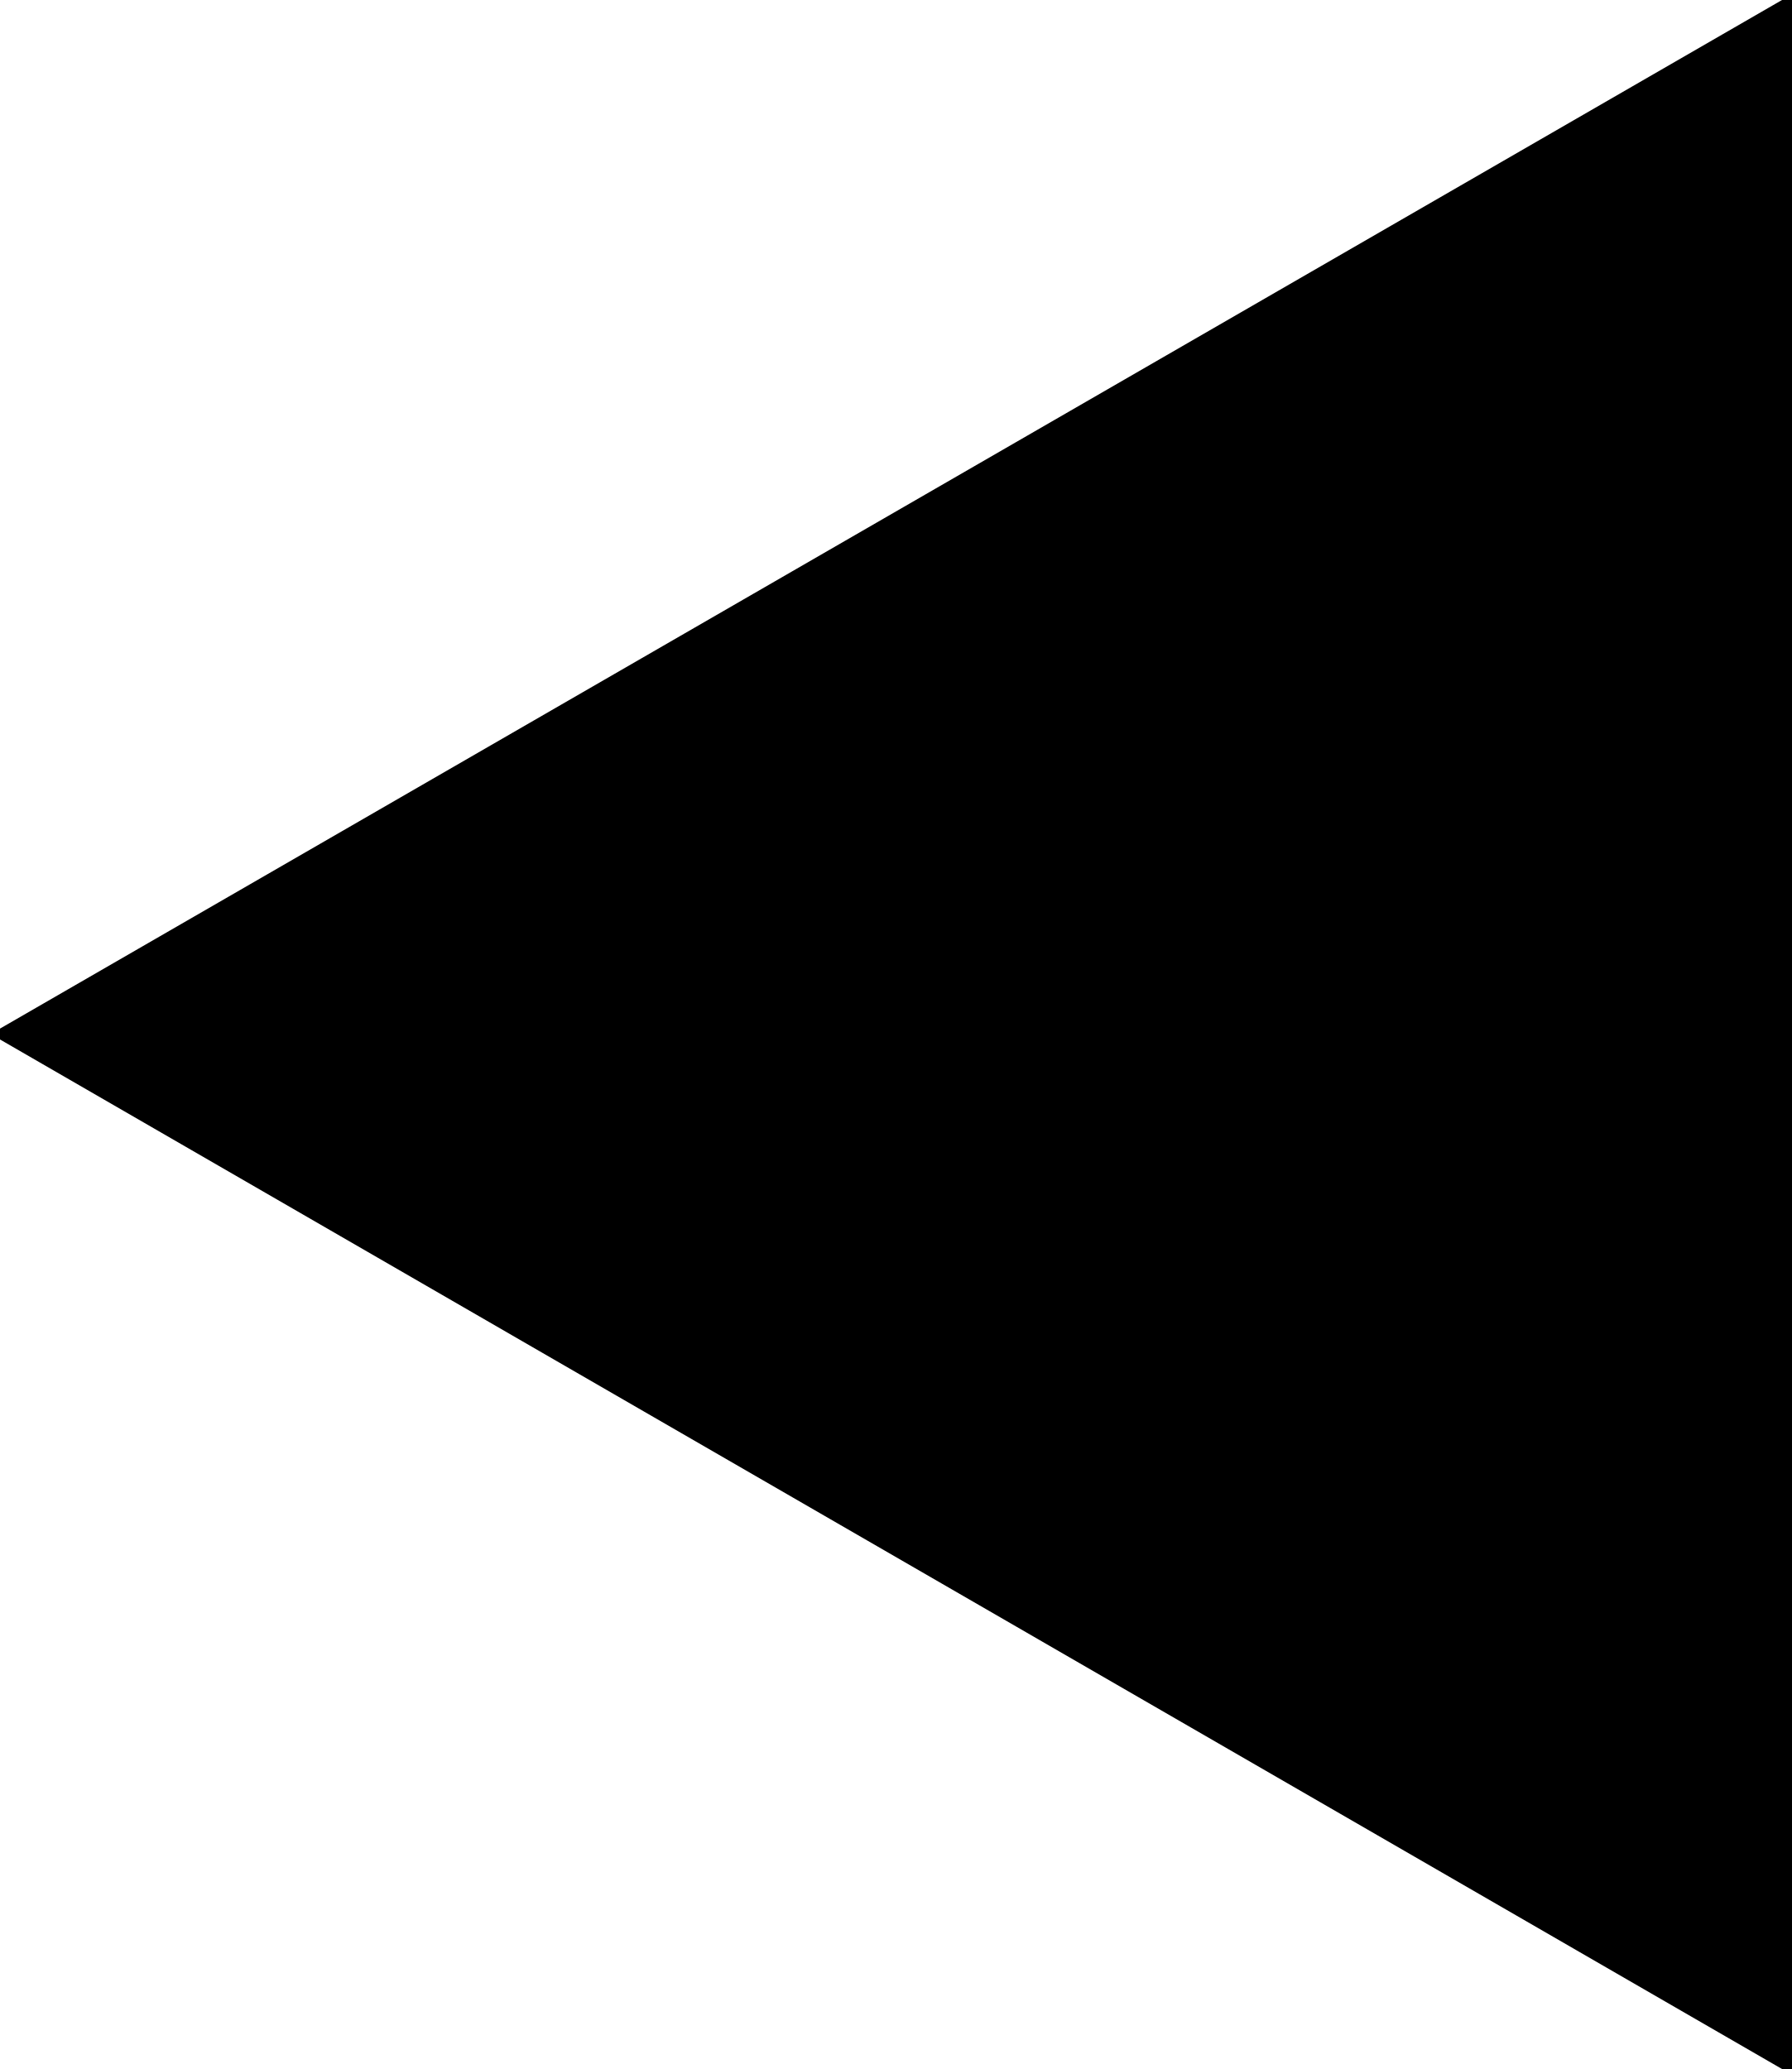
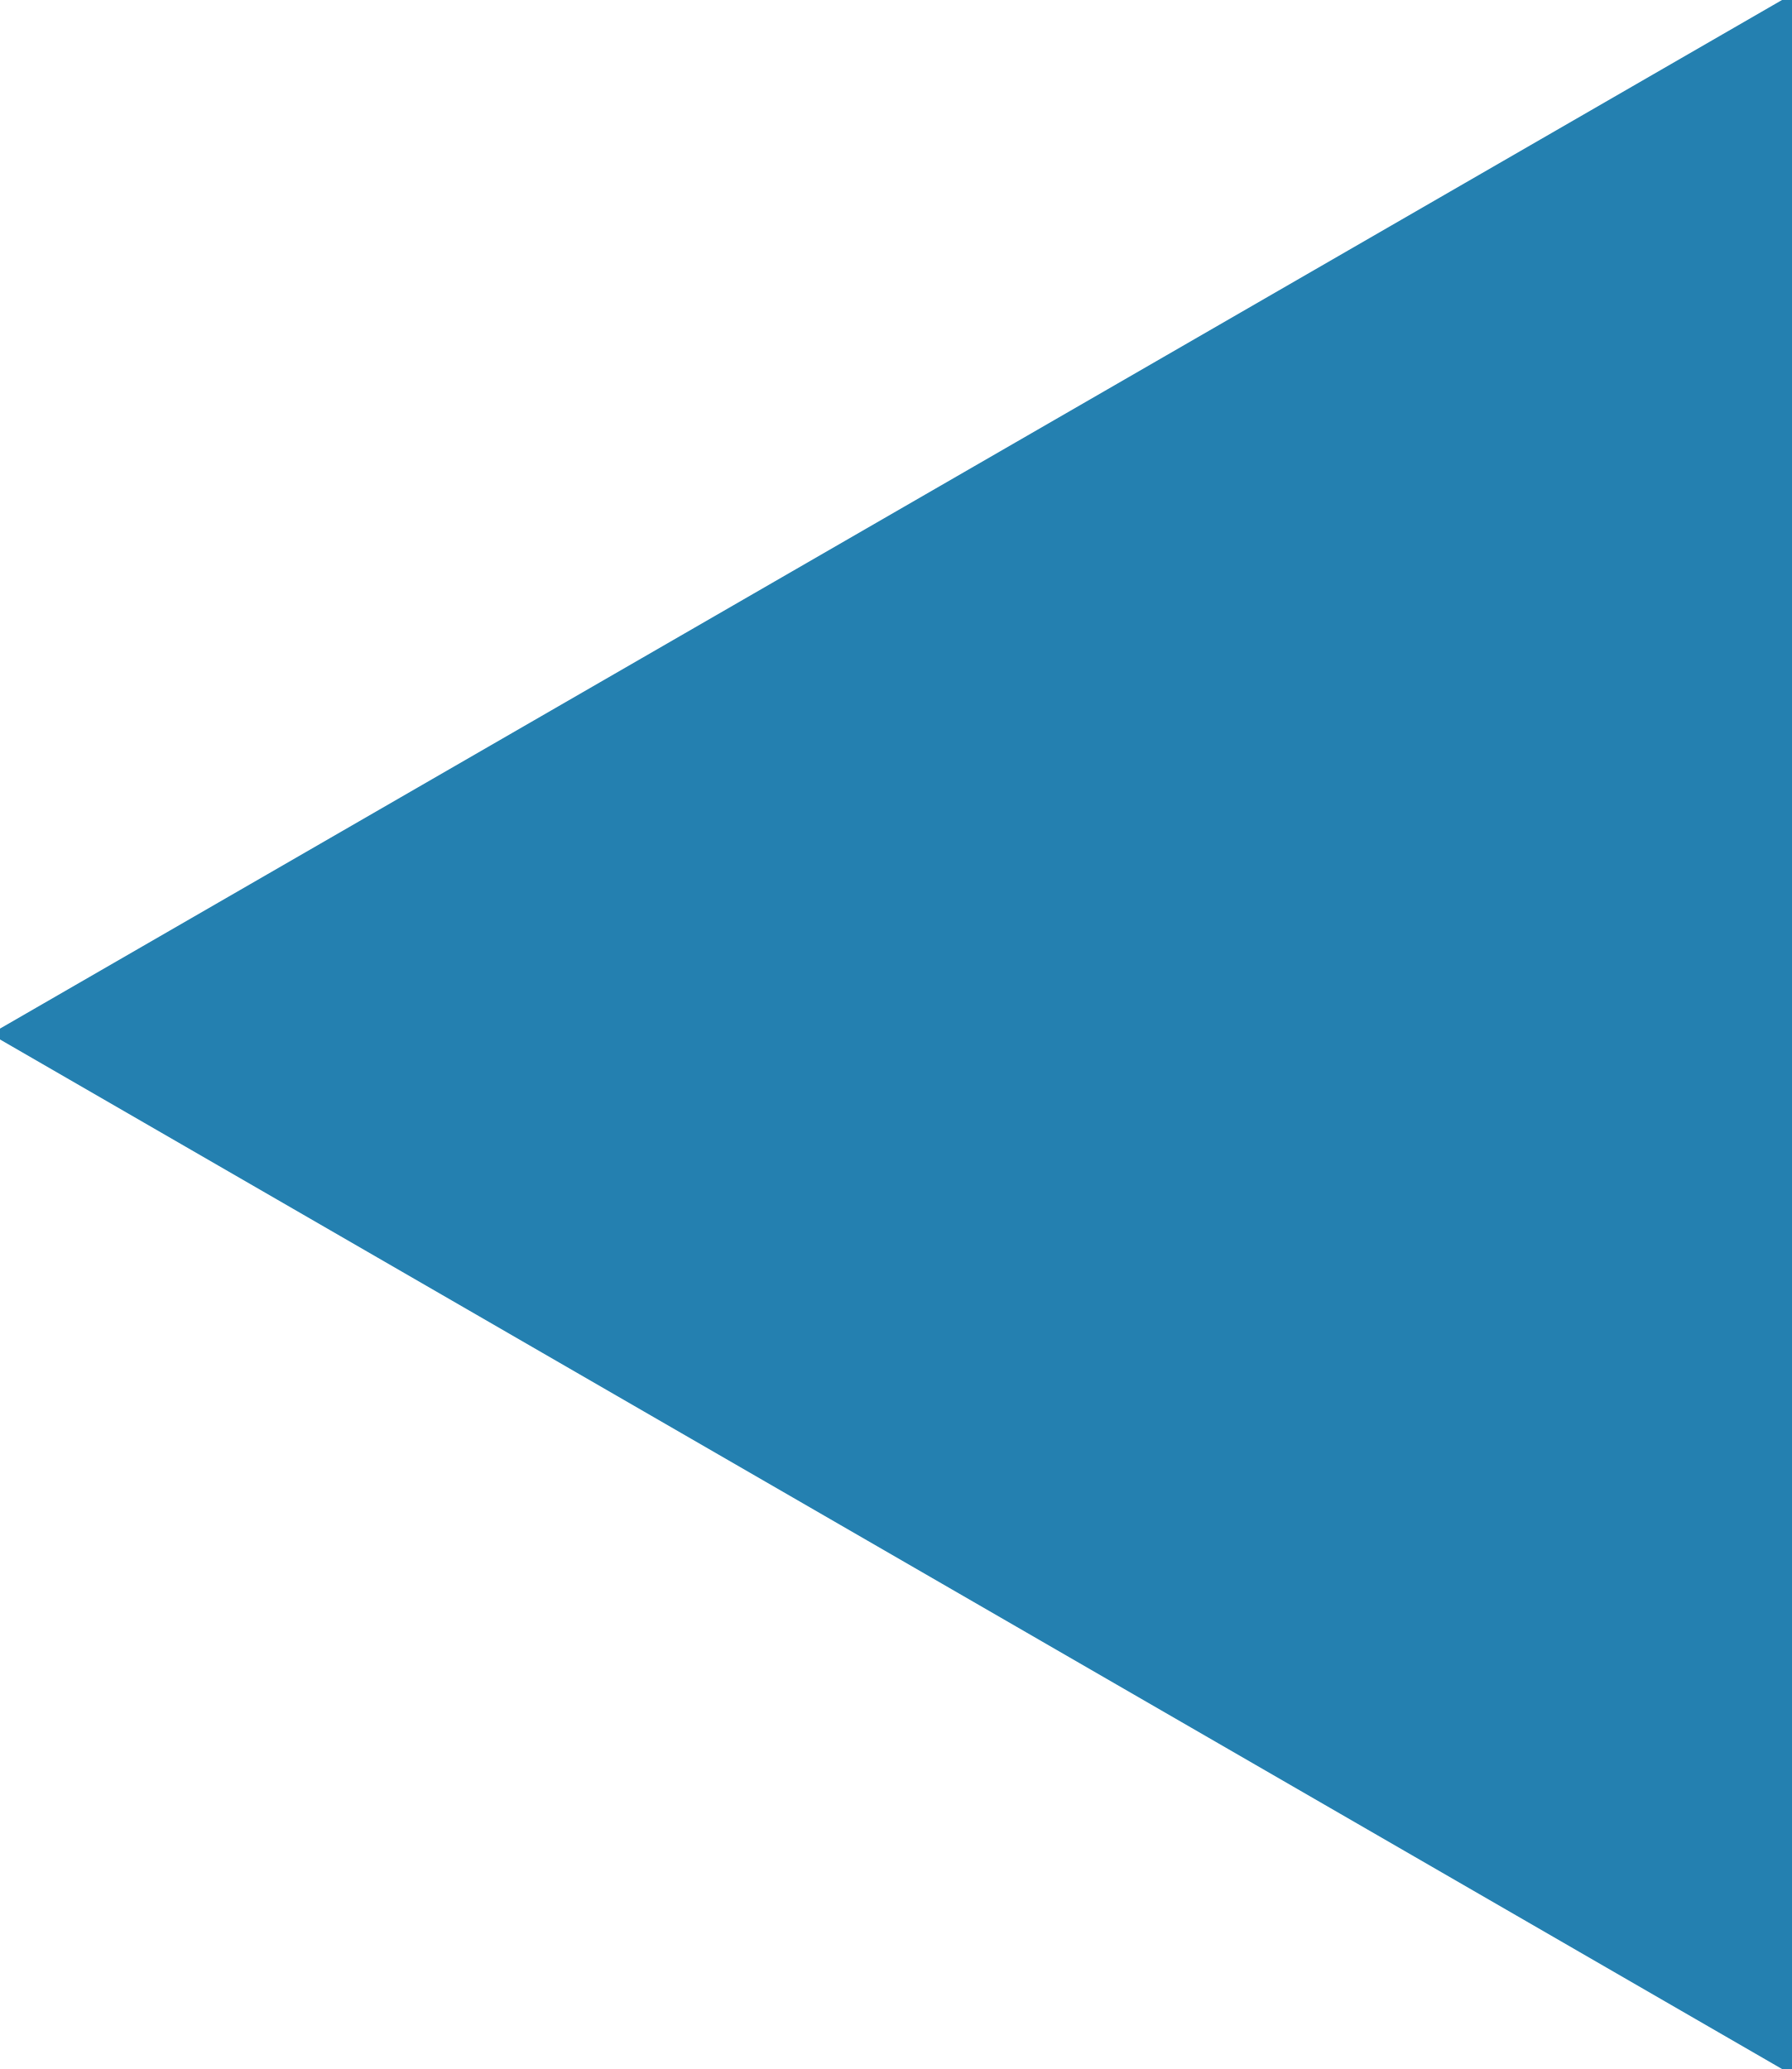
<svg xmlns="http://www.w3.org/2000/svg" version="1.1" id="Layer_1" x="0px" y="0px" viewBox="0 0 190.2 219.7" style="enable-background:new 0 0 190.2 219.7;" xml:space="preserve">
  <style type="text/css">
- 	.st0{stroke:#000000;stroke-miterlimit:10;}
+ 	.st0{stroke:#2480b0;stroke-miterlimit:10;fill:#2480b0;}
</style>
  <polygon class="st0" points="190.2,219.7 0,109.8 190.2,0 " />
</svg>
